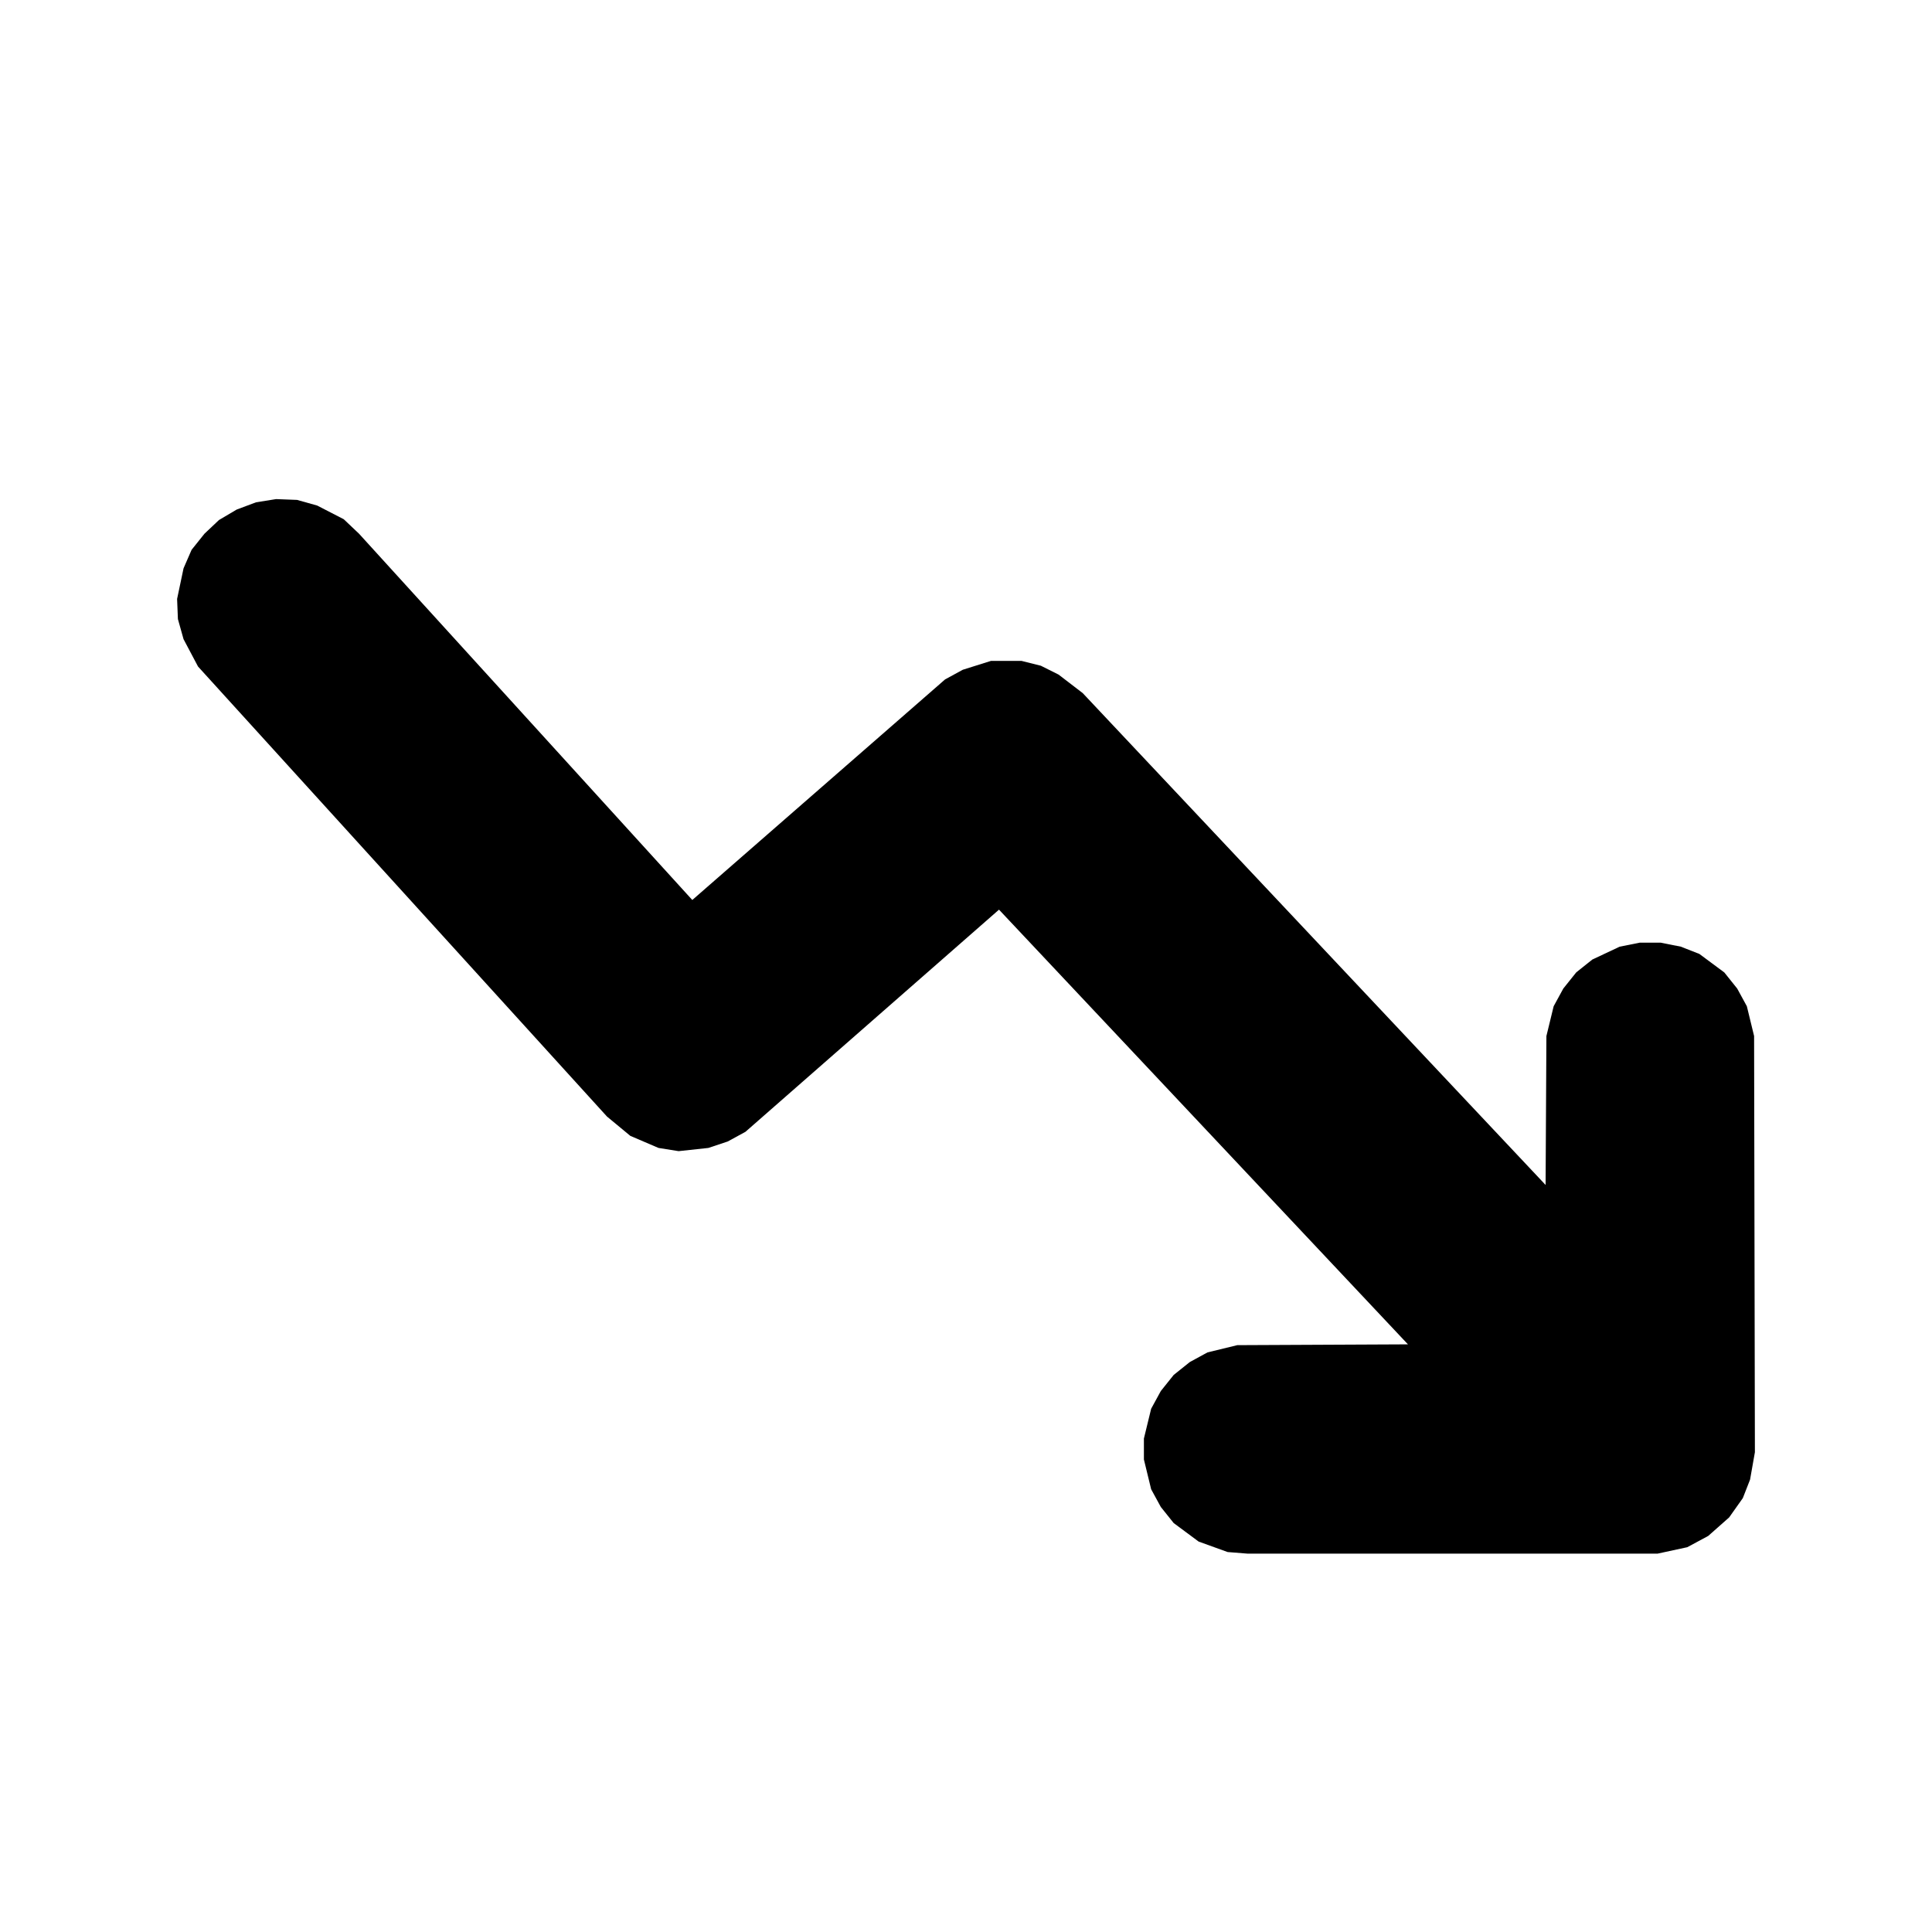
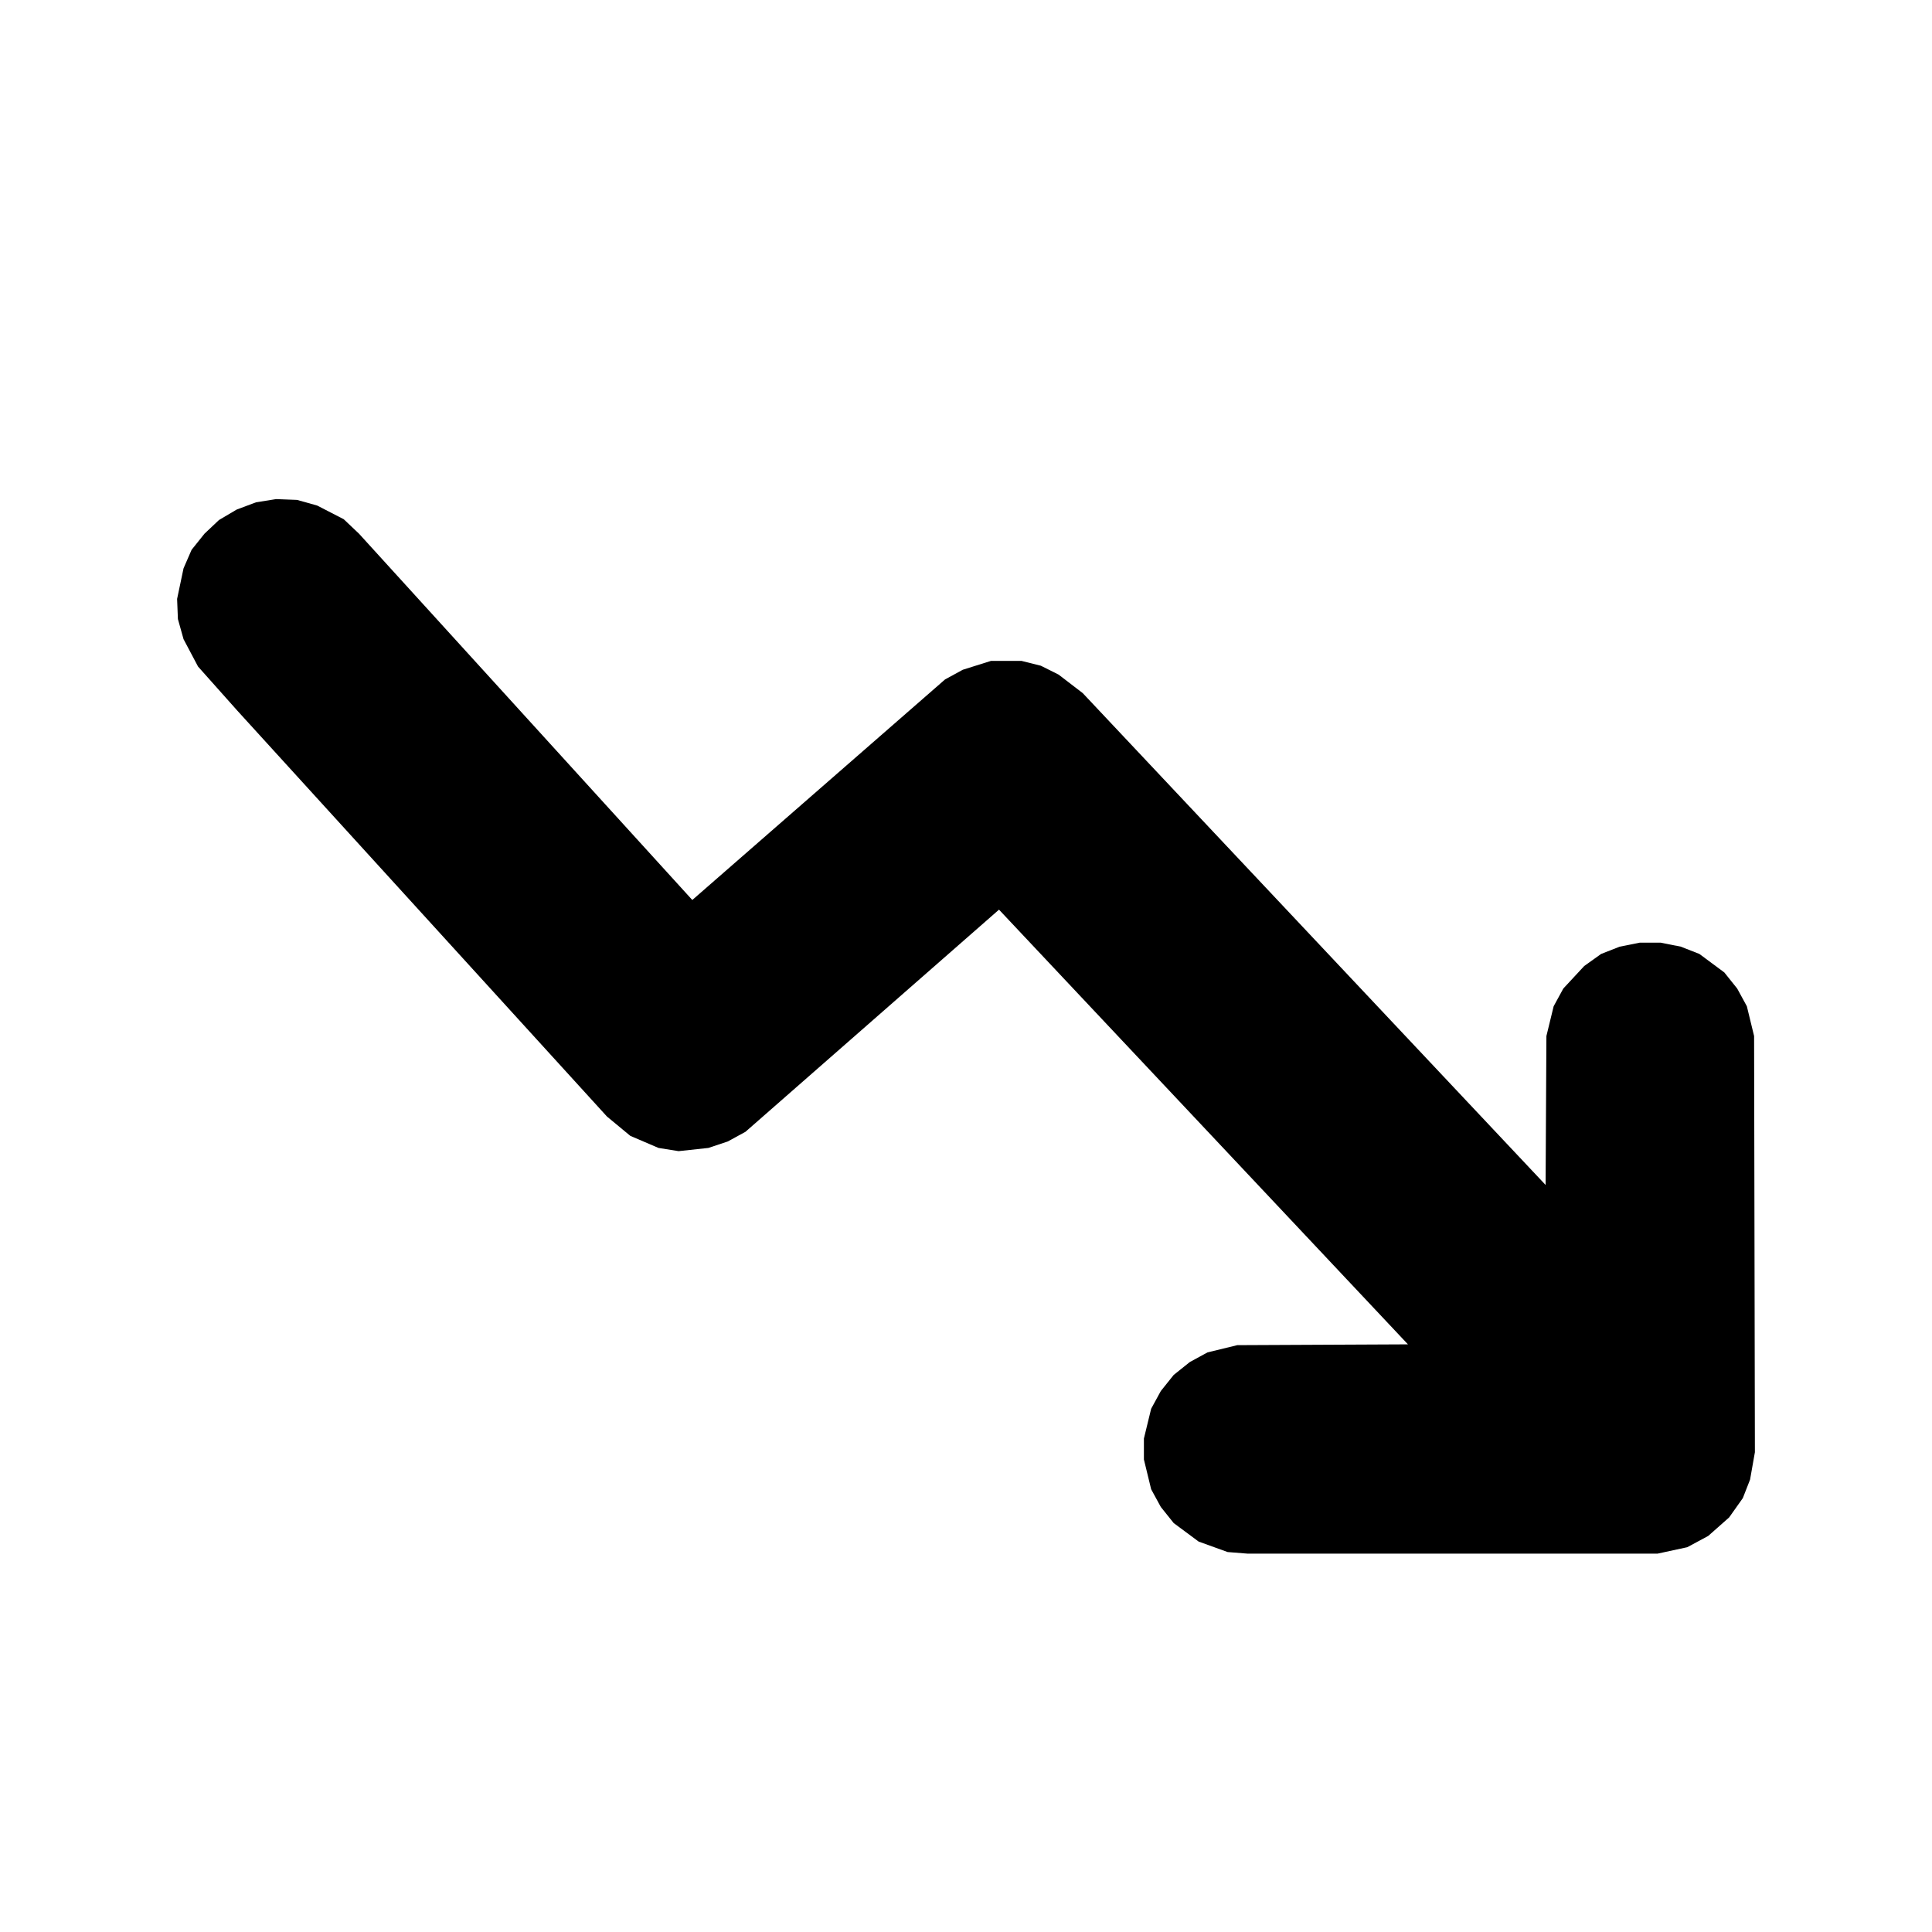
<svg xmlns="http://www.w3.org/2000/svg" viewBox="0 0 24 24" width="24" height="24" color="currentColor">
-   <path d="M2.46 8.28L7.54 13.87L7.83 14.11L8.18 14.26L8.43 14.30L8.80 14.26L9.04 14.18L9.26 14.06L12.41 11.30L17.49 16.70L15.37 16.71L15 16.80L14.78 16.92L14.58 17.08L14.42 17.28L14.30 17.50L14.21 17.87L14.21 18.13L14.30 18.50L14.42 18.72L14.58 18.92L14.89 19.15L15.25 19.28L15.50 19.30L20.59 19.30L20.96 19.22L21.22 19.08L21.48 18.85L21.65 18.61L21.74 18.38L21.80 18.04L21.79 12.87L21.70 12.50L21.58 12.28L21.42 12.08L21.11 11.85L20.88 11.76L20.63 11.71L20.37 11.71L20.12 11.76L19.78 11.92L19.58 12.08L19.42 12.28L19.30 12.50L19.21 12.87L19.20 14.72L13.45 8.61L13.15 8.38L12.93 8.27L12.69 8.21L12.31 8.21L11.96 8.32L11.74 8.44L8.60 11.18L4.46 6.63L4.27 6.45L3.94 6.28L3.69 6.21L3.43 6.20L3.18 6.24L2.94 6.33L2.72 6.46L2.54 6.63L2.38 6.83L2.28 7.06L2.20 7.44L2.21 7.69L2.28 7.94Z" fill="currentColor" fill-rule="evenodd" />
+   <path d="M2.95 8.83L7.54 13.87L7.83 14.11L8.18 14.26L8.43 14.30L8.80 14.26L9.04 14.18L9.26 14.06L12.41 11.30L17.49 16.70L15.37 16.71L15 16.80L14.78 16.92L14.58 17.08L14.42 17.28L14.30 17.50L14.21 17.87L14.21 18.13L14.30 18.50L14.42 18.72L14.58 18.92L14.89 19.15L15.25 19.28L15.50 19.30L20.59 19.30L20.96 19.22L21.22 19.08L21.48 18.85L21.65 18.61L21.74 18.38L21.80 18.04L21.79 12.87L21.70 12.50L21.58 12.28L21.42 12.08L21.11 11.85L20.88 11.76L20.63 11.71L20.37 11.71L20.12 11.76L19.89 11.85L19.68 12L19.42 12.28L19.30 12.50L19.21 12.87L19.20 14.72L13.45 8.61L13.15 8.38L12.93 8.27L12.69 8.21L12.31 8.21L11.96 8.32L11.74 8.44L8.60 11.18L4.46 6.63L4.27 6.45L3.94 6.28L3.69 6.21L3.43 6.20L3.18 6.24L2.94 6.33L2.72 6.46L2.54 6.63L2.38 6.83L2.28 7.06L2.20 7.44L2.21 7.69L2.28 7.94L2.46 8.28Z" fill="currentColor" fill-rule="evenodd" />
</svg>
